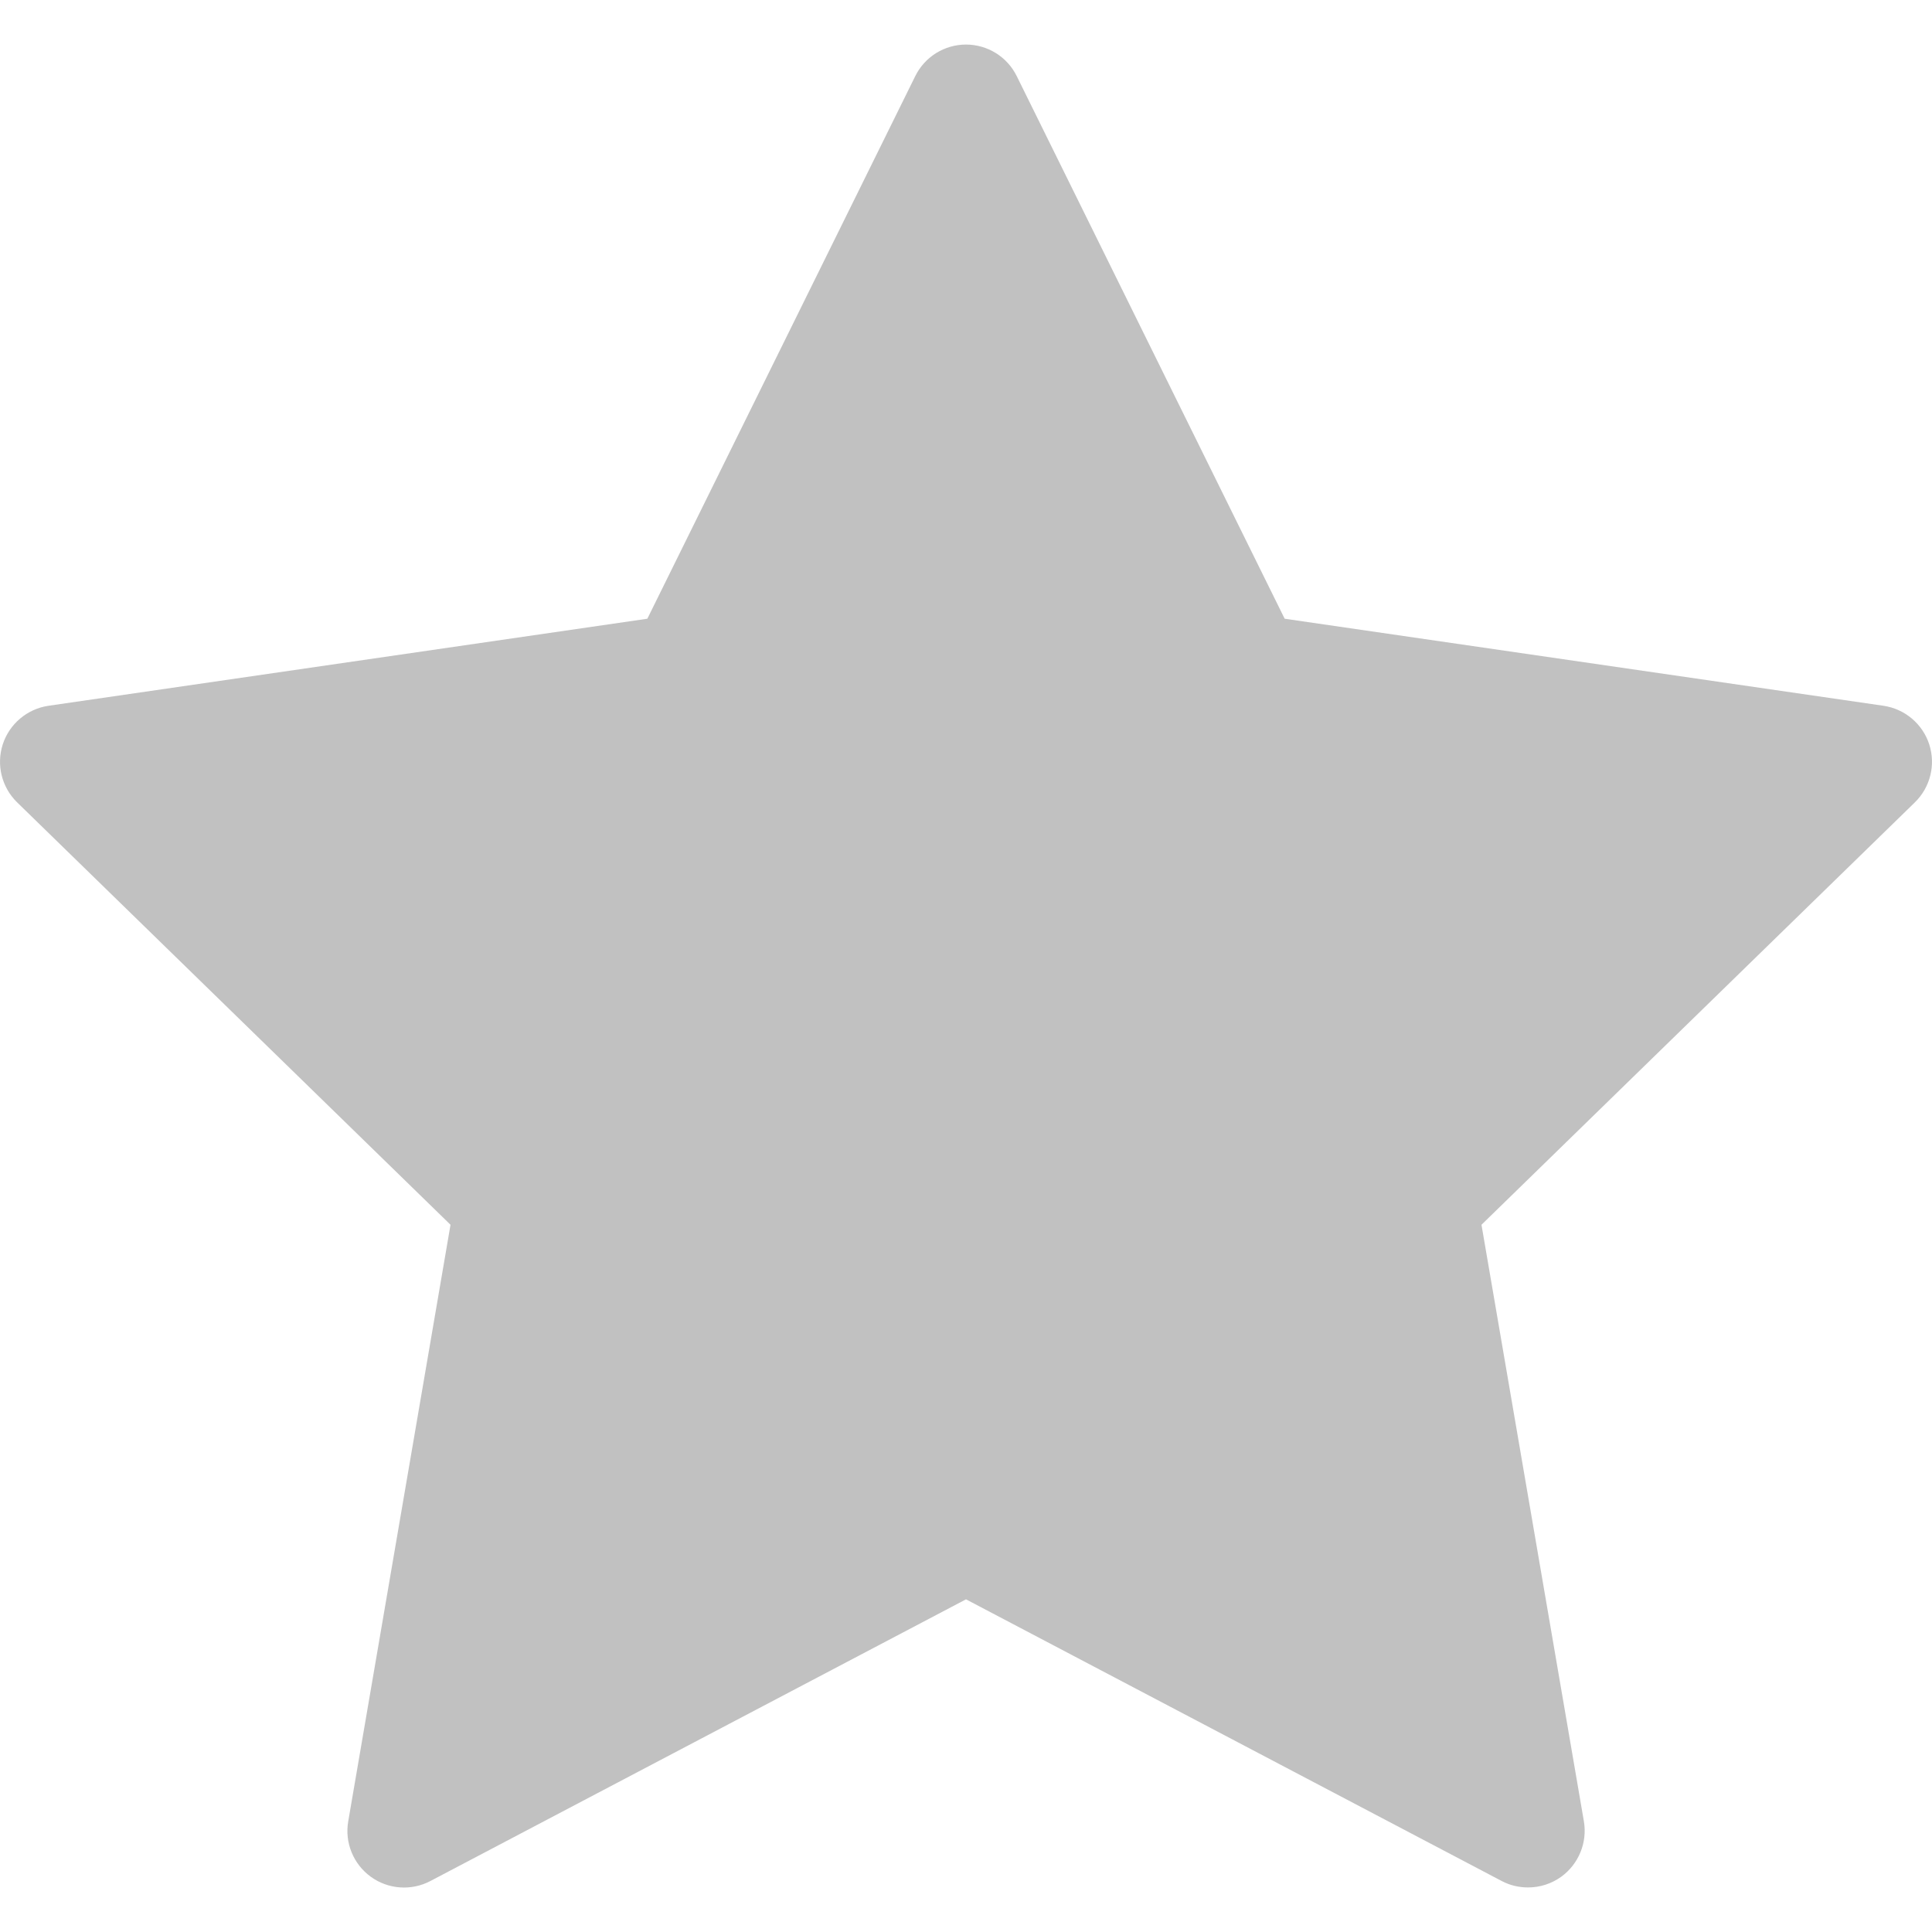
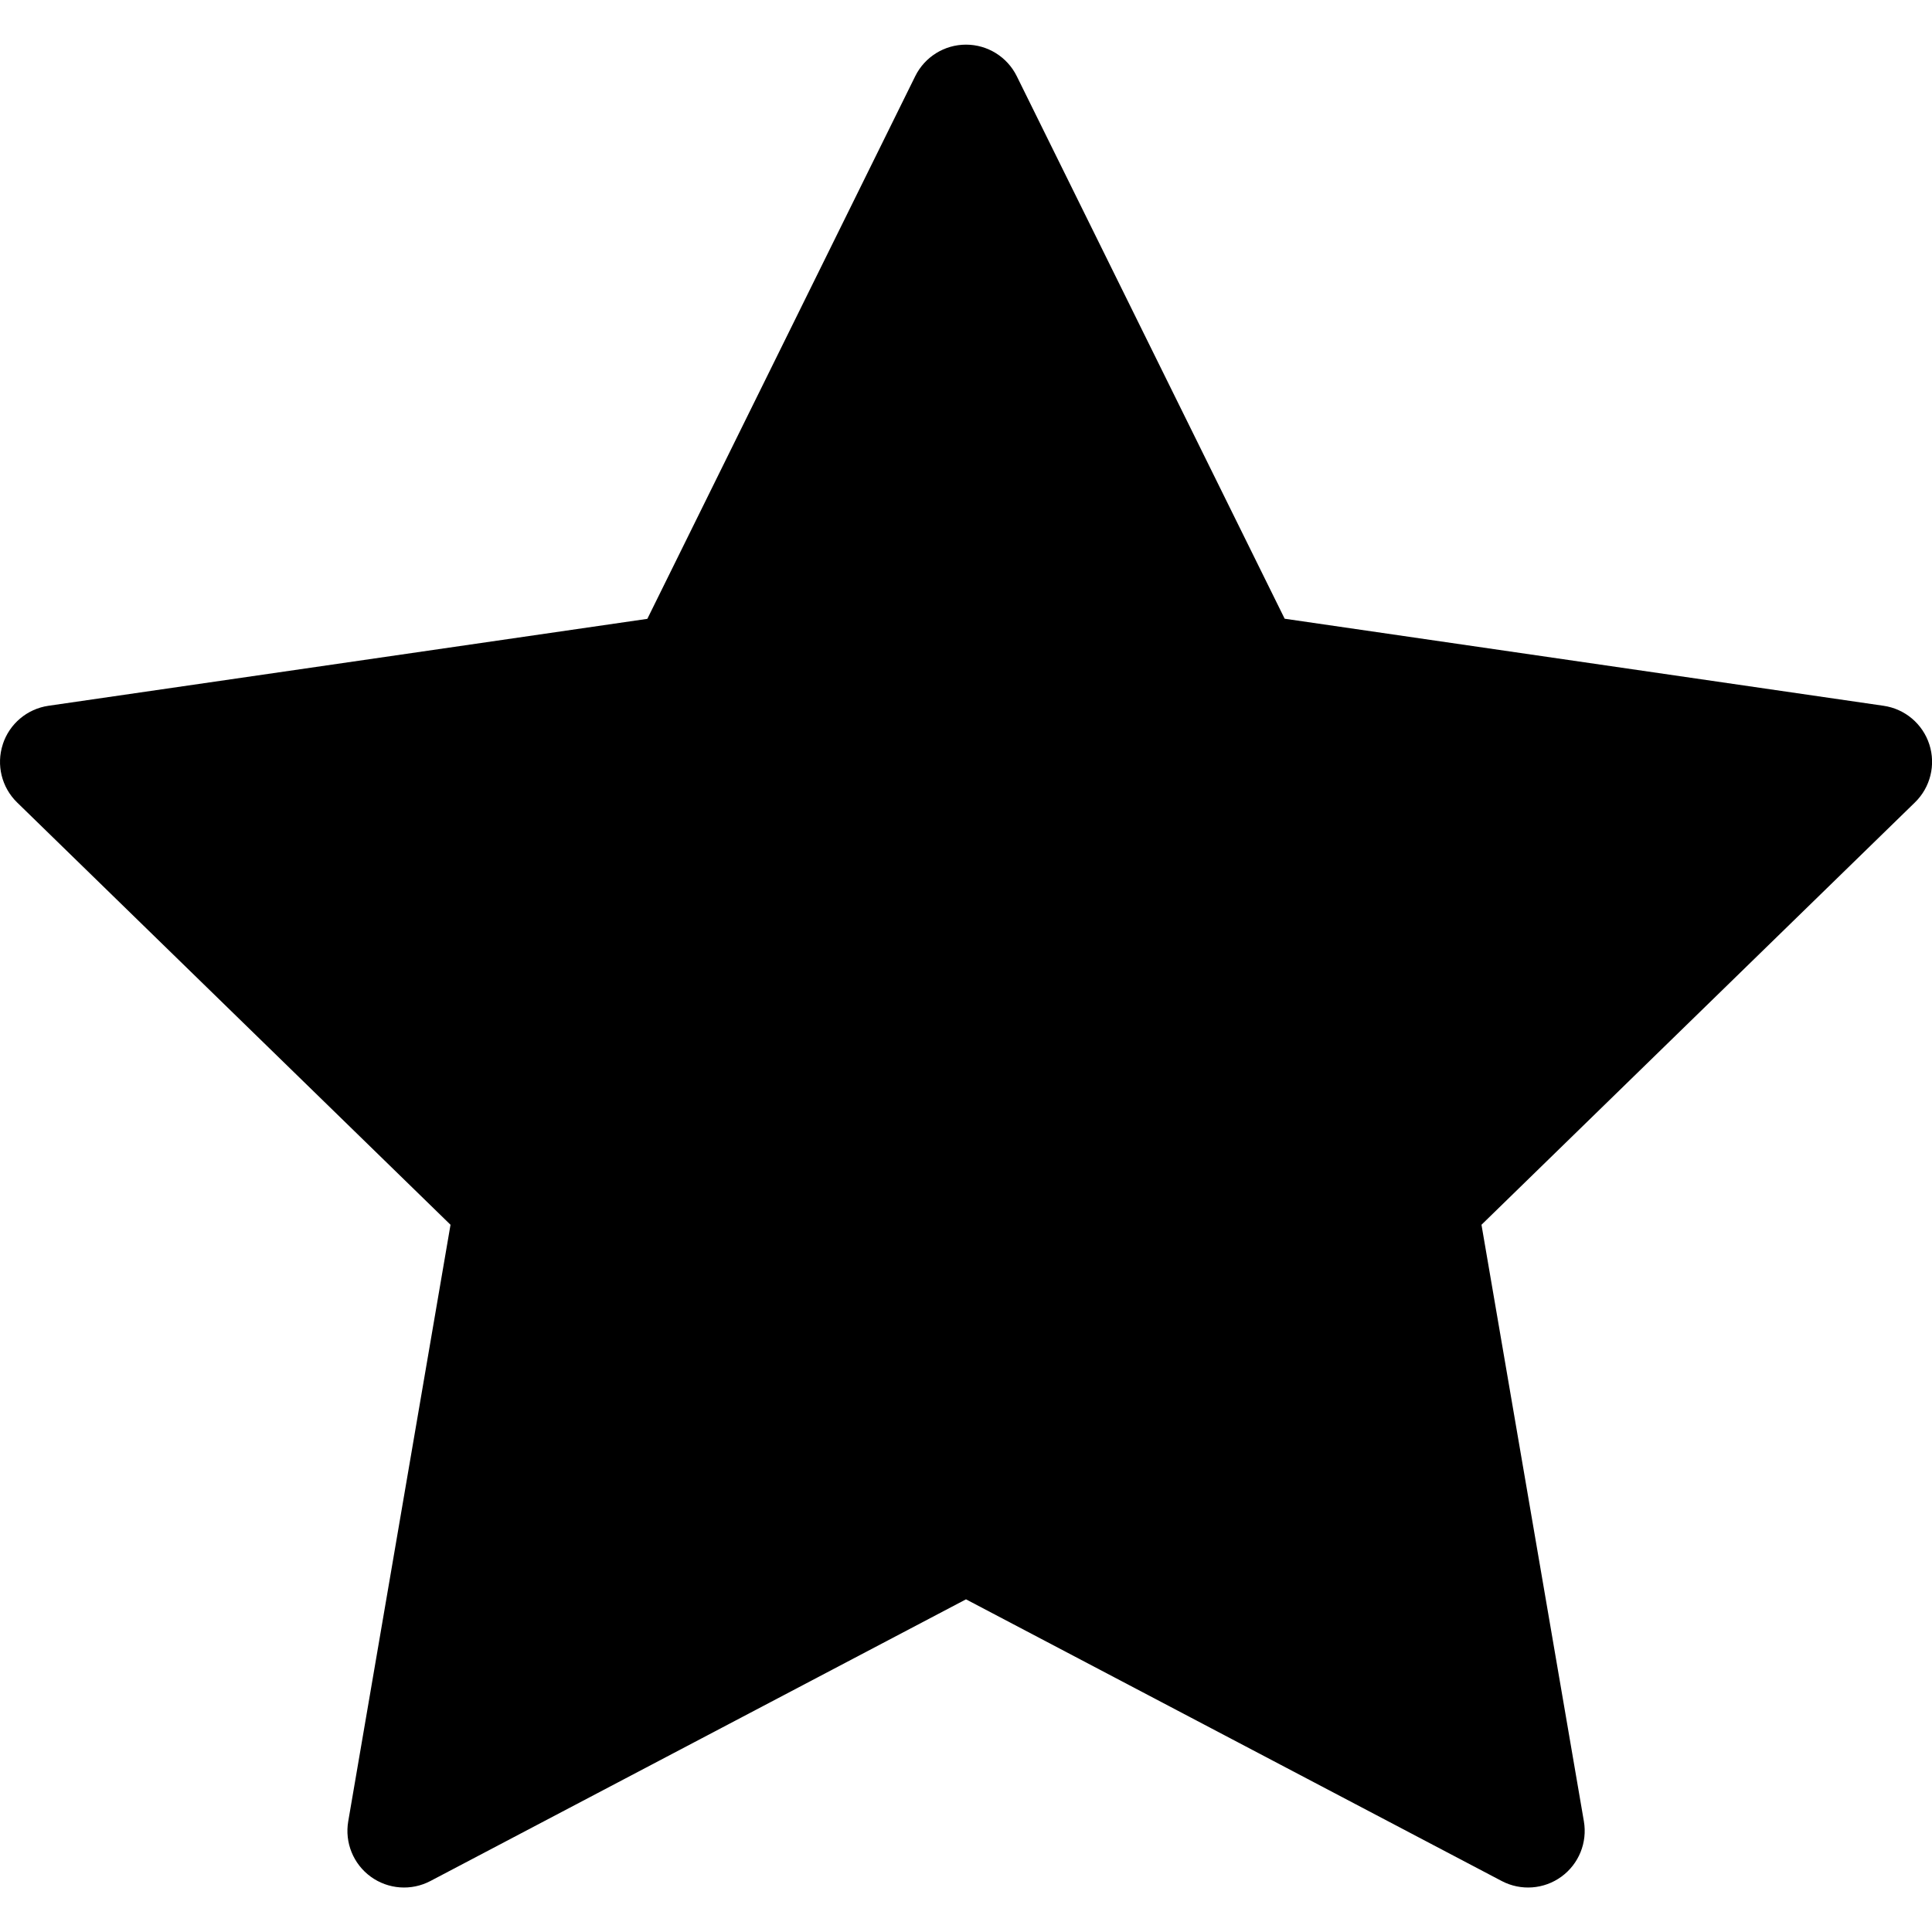
- <svg xmlns="http://www.w3.org/2000/svg" width="16" height="16" viewBox="0 0 16 16" fill="none">
-   <path d="M0.023 6.164C0.078 5.995 0.225 5.871 0.401 5.845L5.361 5.124L7.58 0.63C7.659 0.47 7.822 0.369 8 0.369C8.178 0.369 8.341 0.47 8.42 0.63L10.639 5.124L15.599 5.845C15.775 5.871 15.922 5.995 15.977 6.164C16.032 6.334 15.986 6.52 15.858 6.645L12.269 10.143L13.117 15.083C13.147 15.259 13.074 15.437 12.93 15.542C12.848 15.601 12.752 15.631 12.655 15.631C12.58 15.631 12.505 15.614 12.437 15.578L8 13.245L3.564 15.578C3.406 15.661 3.214 15.647 3.07 15.542C2.926 15.437 2.853 15.259 2.884 15.083L3.731 10.143L0.142 6.645C0.014 6.52 -0.032 6.334 0.023 6.164Z" fill="#C1C1C1" />
+ <svg xmlns="http://www.w3.org/2000/svg" width="16" height="16">
+   <path d="M.023 6.164a.469.469 0 0 1 .378-.319l4.96-.72L7.58.63a.469.469 0 0 1 .84 0l2.219 4.494 4.96.721a.469.469 0 0 1 .26.8l-3.59 3.498.848 4.94a.469.469 0 0 1-.68.495L8 13.245l-4.436 2.333a.469.469 0 0 1-.68-.495l.847-4.94-3.59-3.498a.469.469 0 0 1-.118-.48Z" />
</svg>
